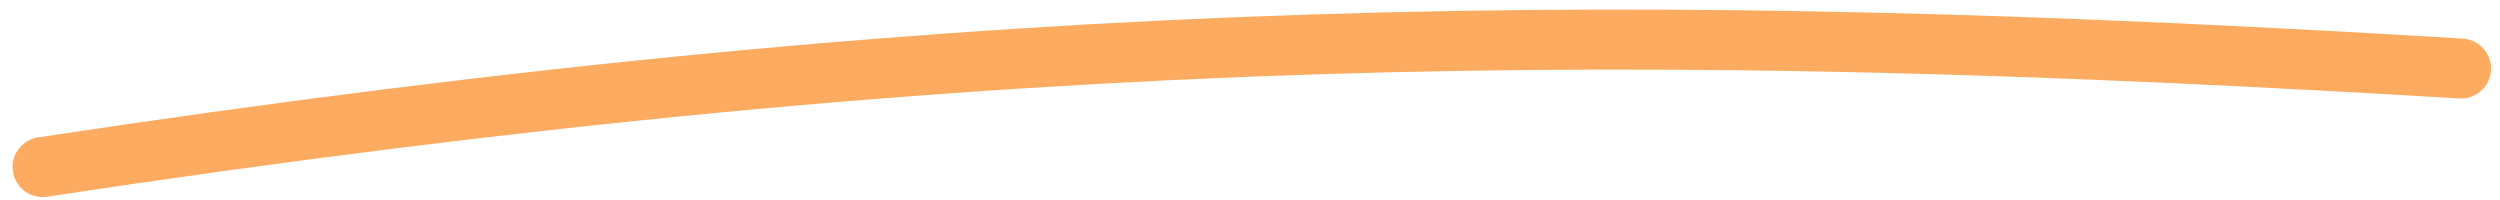
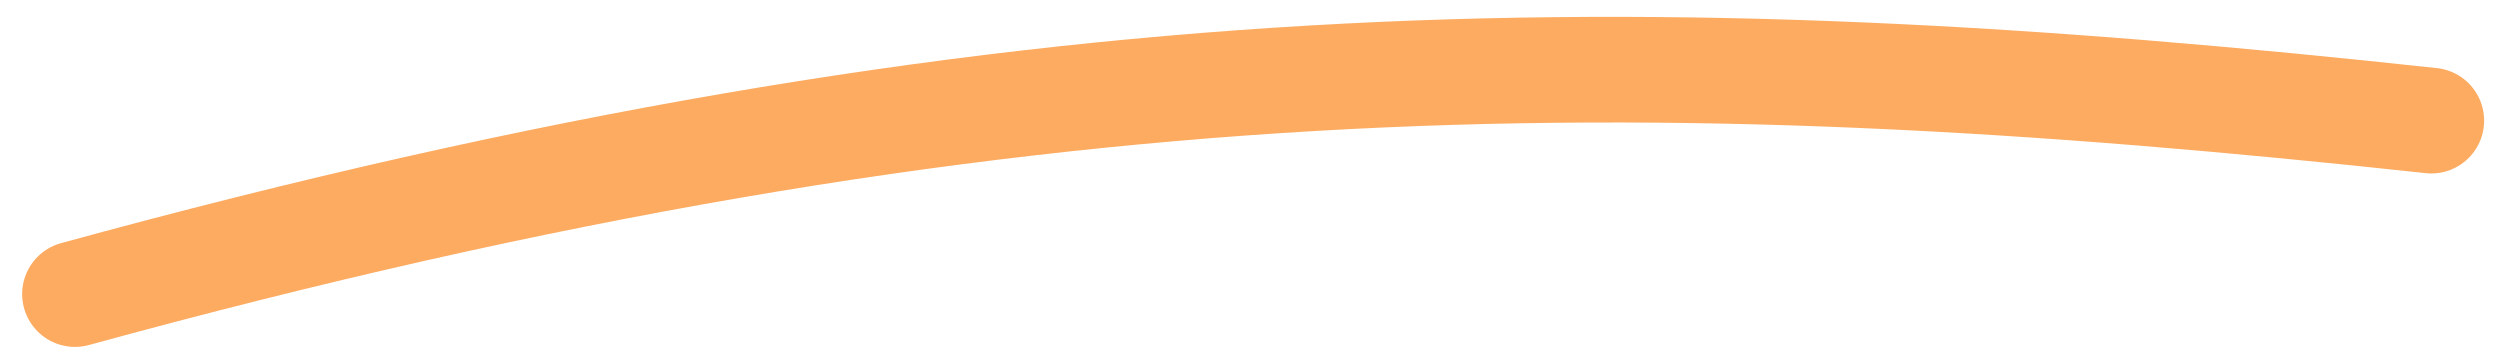
- <svg xmlns="http://www.w3.org/2000/svg" width="125" height="10" viewBox="0 0 125 10">
-   <path fill="none" stroke="#FCAB61" stroke-linecap="round" stroke-linejoin="round" stroke-width="3" d="M326.129,35.352 C374.62,28 406.654,28 447.049,30.426" transform="translate(-324 -27)" />
+ <svg xmlns="http://www.w3.org/2000/svg" width="71" height="10" viewBox="0 0 71 10">
+   <path fill="none" stroke="#FCAB61" stroke-linecap="round" stroke-linejoin="round" stroke-width="3" d="M326.129,35.352 C352.965,28 370.694,28 393.049,30.426" transform="translate(-324 -27)" />
</svg>
